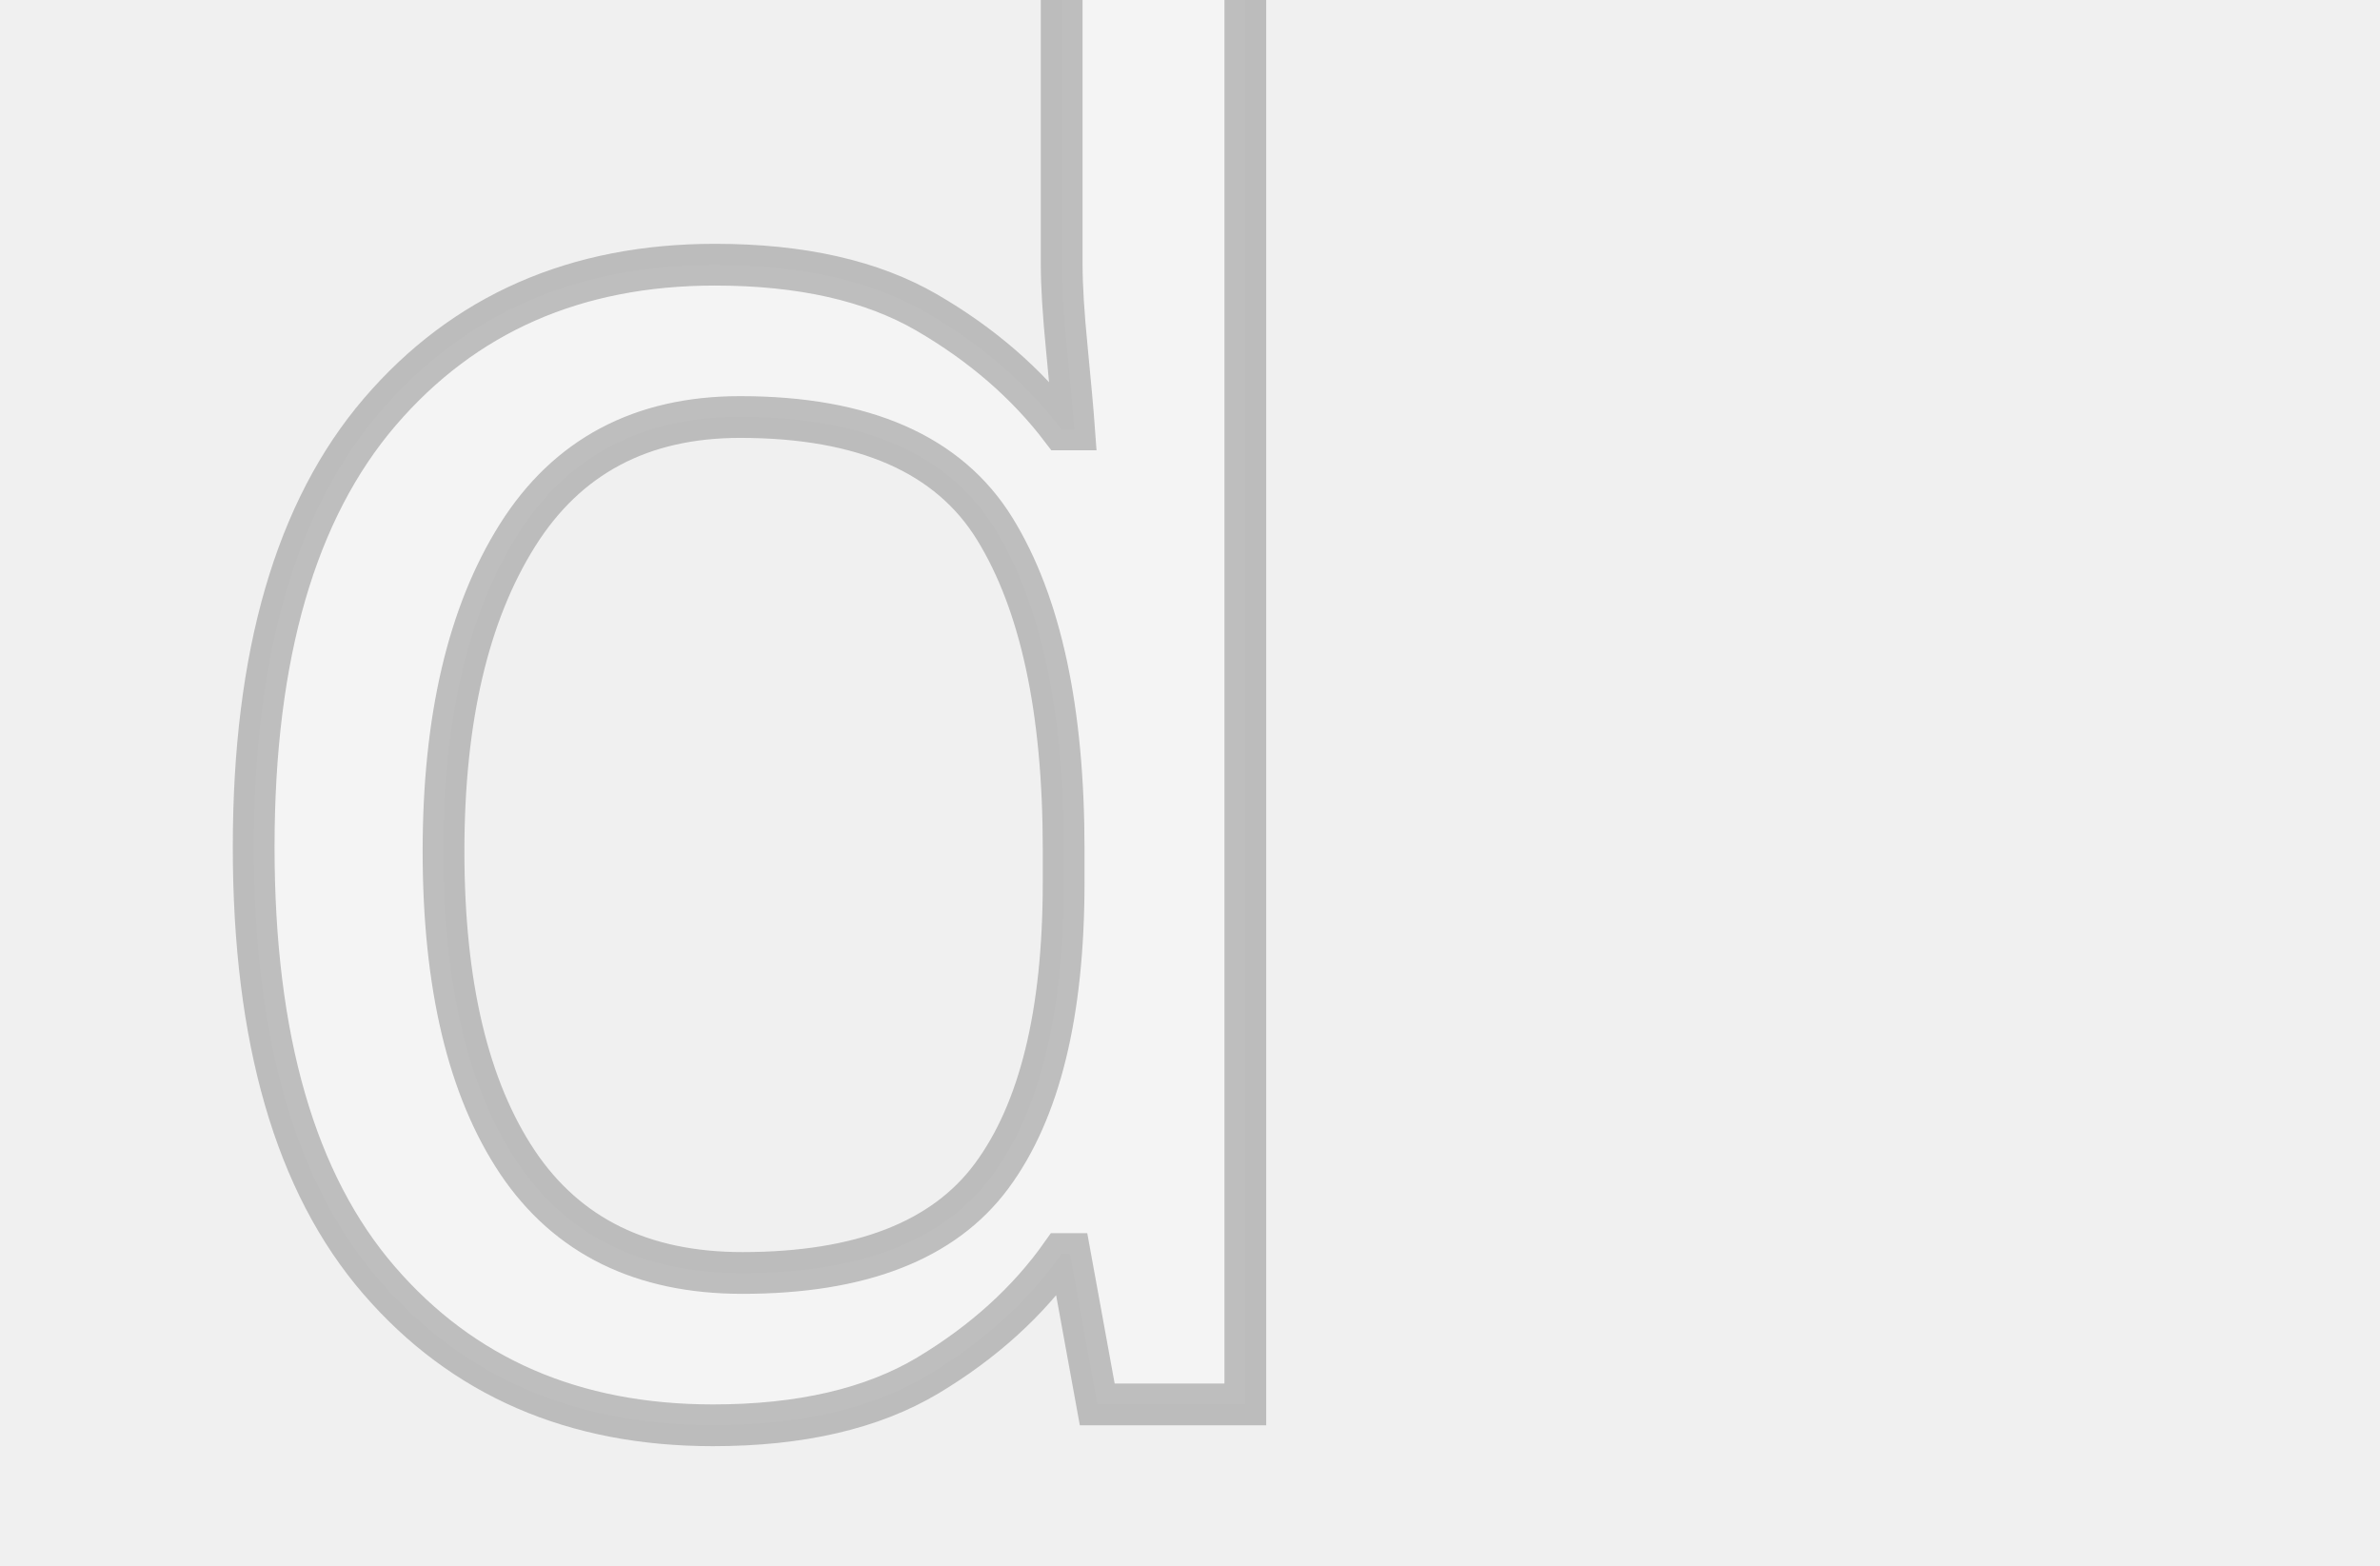
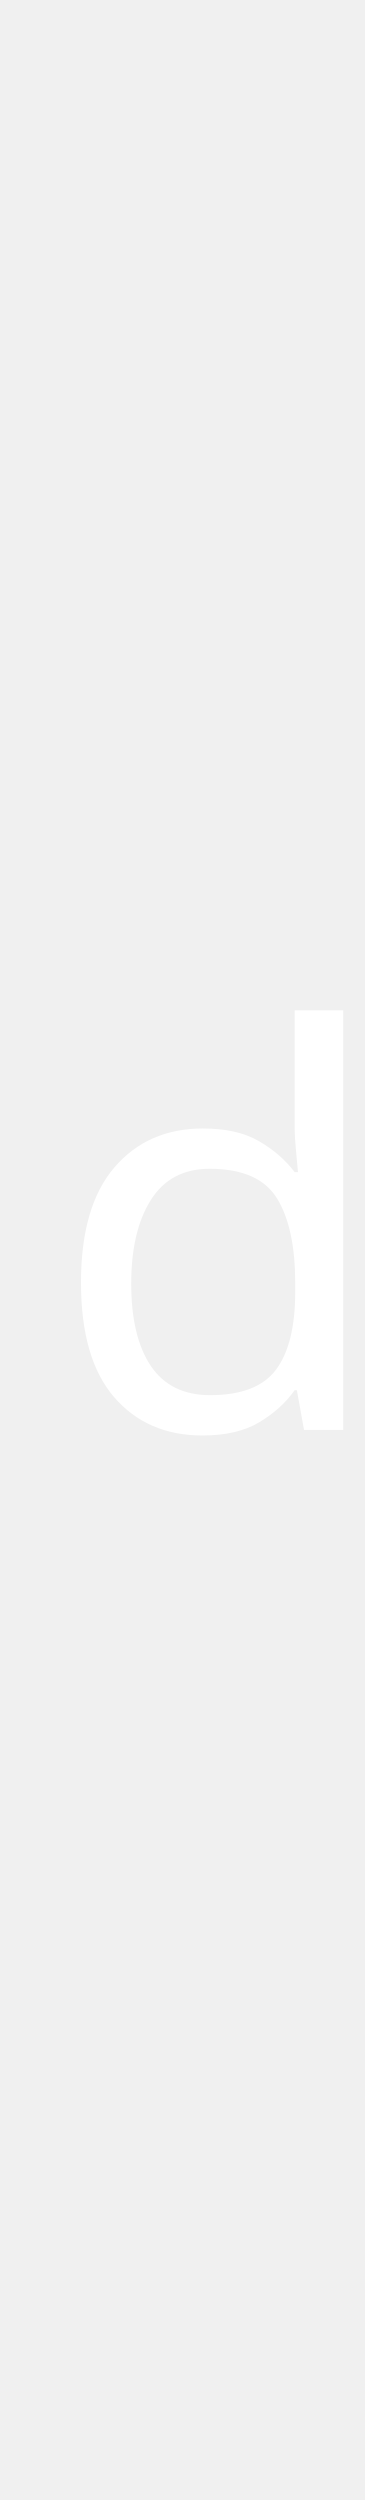
- <svg xmlns="http://www.w3.org/2000/svg" width="114" height="75" id="svg4138" version="1.1">
-   <defs id="defs4140">
-     <mask maskUnits="userSpaceOnUse" id="mask7297">
-       <text id="text7299" y="1046.286" x="1146" style="font-size:144px;font-style:normal;font-variant:normal;font-weight:normal;font-stretch:normal;fill:#ffffff;fill-opacity:1;stroke:none;font-family:Dustismo;-inkscape-font-specification:Dustismo" xml:space="preserve">
-         <tspan dx="0 0 2 -2" style="font-size:100px;fill:#ffffff;fill-opacity:1;stroke:none" y="1046.286" x="1146" id="tspan7301">sidux : Κῆρες</tspan>
+ <svg xmlns="http://www.w3.org/2000/svg" xmlns:xlink="http://www.w3.org/1999/xlink" width="175" height="1200" id="svg2" version="1.1" style="display:inline">
+   <defs id="defs4">
+     <linearGradient xlink:href="#linearGradient3934" id="linearGradient2973" gradientUnits="userSpaceOnUse" gradientTransform="matrix(3,0,0,1,165.3571,490.7637)" spreadMethod="reflect" x1="65.886" y1="109.662" x2="65.836" y2="-39.227" />
+     <linearGradient id="linearGradient3890">
+       <stop id="stop3892" offset="0" style="stop-color:#000000;stop-opacity:0;" />
+       <stop style="stop-color:#cccccc;stop-opacity:1;" offset="0.5" id="stop3898" />
+       <stop id="stop3894" offset="1" style="stop-color:#000000;stop-opacity:0;" />
+     </linearGradient>
+     <linearGradient y2="-39.227" x2="65.836" y1="109.662" x1="65.886" spreadMethod="reflect" gradientTransform="translate(297.0238,490.7637)" gradientUnits="userSpaceOnUse" id="linearGradient3944" xlink:href="#linearGradient3890" />
+     <linearGradient id="linearGradient3934">
+       <stop style="stop-color:#000000;stop-opacity:0;" offset="0" id="stop3936" />
+       <stop id="stop3938" offset="0.5" style="stop-color:#000000;stop-opacity:1;" />
+       <stop style="stop-color:#000000;stop-opacity:0;" offset="1" id="stop3940" />
+     </linearGradient>
+     <linearGradient y2="-39.227" x2="65.836" y1="109.662" x1="65.886" spreadMethod="reflect" gradientTransform="matrix(3,0,0,1,47.78087,543.3053)" gradientUnits="userSpaceOnUse" id="linearGradient3952" xlink:href="#linearGradient3934" />
+     <linearGradient xlink:href="#linearGradient3934" id="linearGradient4090" gradientUnits="userSpaceOnUse" gradientTransform="matrix(3,0,0,1,165.3571,490.7637)" spreadMethod="reflect" x1="65.886" y1="109.662" x2="65.836" y2="-39.227" />
+     <linearGradient xlink:href="#linearGradient3890" id="linearGradient4092" gradientUnits="userSpaceOnUse" gradientTransform="translate(297.0238,490.7637)" spreadMethod="reflect" x1="65.886" y1="109.662" x2="65.836" y2="-39.227" />
+     <linearGradient xlink:href="#linearGradient3934" id="linearGradient4100" gradientUnits="userSpaceOnUse" gradientTransform="matrix(3,0,0,1,165.3571,490.7637)" spreadMethod="reflect" x1="65.886" y1="109.662" x2="65.836" y2="-39.227" />
+     <linearGradient xlink:href="#linearGradient3890" id="linearGradient4102" gradientUnits="userSpaceOnUse" gradientTransform="translate(297.0238,490.7637)" spreadMethod="reflect" x1="65.886" y1="109.662" x2="65.836" y2="-39.227" />
+     <linearGradient xlink:href="#linearGradient3934" id="linearGradient4110" gradientUnits="userSpaceOnUse" gradientTransform="matrix(3,0,0,1,165.3571,490.7637)" spreadMethod="reflect" x1="65.886" y1="109.662" x2="65.836" y2="-39.227" />
+     <linearGradient xlink:href="#linearGradient3890" id="linearGradient4112" gradientUnits="userSpaceOnUse" gradientTransform="translate(297.0238,490.7637)" spreadMethod="reflect" x1="65.886" y1="109.662" x2="65.836" y2="-39.227" />
+     <linearGradient xlink:href="#linearGradient3934" id="linearGradient4120" gradientUnits="userSpaceOnUse" gradientTransform="matrix(3,0,0,1,165.3571,490.7637)" spreadMethod="reflect" x1="65.886" y1="109.662" x2="65.836" y2="-39.227" />
+     <linearGradient xlink:href="#linearGradient3890" id="linearGradient4122" gradientUnits="userSpaceOnUse" gradientTransform="translate(297.0238,490.7637)" spreadMethod="reflect" x1="65.886" y1="109.662" x2="65.836" y2="-39.227" />
+     <linearGradient xlink:href="#linearGradient3934" id="linearGradient4124" gradientUnits="userSpaceOnUse" gradientTransform="matrix(3,0,0,1,165.3571,490.7637)" spreadMethod="reflect" x1="65.886" y1="109.662" x2="65.836" y2="-39.227" />
+     <linearGradient xlink:href="#linearGradient3890" id="linearGradient4126" gradientUnits="userSpaceOnUse" gradientTransform="translate(297.0238,490.7637)" spreadMethod="reflect" x1="65.886" y1="109.662" x2="65.836" y2="-39.227" />
+     <filter id="filter4115" height="1.3" width="1.3" y="-0.15" x="-0.15" color-interpolation-filters="sRGB">
+       <feConvolveMatrix id="feConvolveMatrix4117" order="3 3" kernelMatrix="0 -1 0 0 -1 0 0 2 0" result="result1" divisor="6.03" />
+       <feTurbulence id="feTurbulence4119" numOctaves="3" baseFrequency="0.151 0.4" result="result0" />
+       <feColorMatrix id="feColorMatrix4121" result="result2" values="1 0 0 0 0 0 1 0 0 0 0 0 1 0 0 0 0 0 10 -3.5" />
+       <feComposite id="feComposite4123" in="result1" operator="in" in2="result2" />
+       <feMorphology id="feMorphology4125" operator="dilate" radius="1 30" />
+       <feColorMatrix id="feColorMatrix4127" values="1 0 0 0 0 0 1 0 0 0 0 0 1 0 0 0 0 0 50 0" result="result3" />
+       <feOffset id="feOffset4129" dx="0" dy="-30.4" result="result4" />
+       <feTurbulence id="feTurbulence4131" numOctaves="2" baseFrequency="0.032 0.025" result="result8" />
+       <feColorMatrix id="feColorMatrix4133" values="0 0 0 0 0.52 0 -0.4 0 0 0.45 0 0 1 0 0 0 0 0 1 0" result="result91" />
+       <feDisplacementMap id="feDisplacementMap4135" in2="result91" in="result4" xChannelSelector="R" yChannelSelector="G" scale="100" result="result9" />
+       <feComposite id="feComposite4137" in2="result9" in="SourceGraphic" result="fbSourceGraphic" />
+       <feColorMatrix result="fbSourceGraphicAlpha" in="fbSourceGraphic" values="0 0 0 -1 0 0 0 0 -1 0 0 0 0 -1 0 0 0 0 1 0" id="feColorMatrix4203" />
+       <feGaussianBlur id="feGaussianBlur4205" result="result1" in="fbSourceGraphic" stdDeviation="9.3" />
+       <feTurbulence id="feTurbulence4207" result="result0" numOctaves="4" baseFrequency="0.24" />
+       <feDisplacementMap id="feDisplacementMap4209" in2="result0" result="result2" scale="19.6" yChannelSelector="G" xChannelSelector="R" in="result1" />
+       <feColorMatrix id="feColorMatrix4211" values="2 0 0 0 0 0 2 0 0 0 0 0 2 0 0 0 0 0 0.7 0" result="result3" />
+       <feGaussianBlur id="feGaussianBlur4213" result="result4" in="fbSourceGraphic" stdDeviation="1.1" />
+       <feComposite id="feComposite4215" in2="result3" in="result4" result="fbSourceGraphic" />
+       <feColorMatrix result="fbSourceGraphicAlpha" in="fbSourceGraphic" values="0 0 0 -1 0 0 0 0 -1 0 0 0 0 -1 0 0 0 0 1 0" id="feColorMatrix4255" />
+       <feTurbulence id="feTurbulence4257" type="fractalNoise" numOctaves="2" baseFrequency="0.25 0.4" seed="5" />
+       <feColorMatrix id="feColorMatrix4259" result="result5" values="1 0 0 0 0 0 1 0 0 0 0 0 1 0 0 0 0 0 1 0 " />
+       <feComposite id="feComposite4261" in2="result5" in="fbSourceGraphic" operator="in" />
+       <feMorphology id="feMorphology4263" operator="dilate" radius="1.5" result="result3" />
+       <feTurbulence id="feTurbulence4265" numOctaves="1" baseFrequency="0.12" type="fractalNoise" seed="7" />
+       <feGaussianBlur id="feGaussianBlur4267" stdDeviation="0.5" result="result91" />
+       <feDisplacementMap id="feDisplacementMap4269" in2="result91" in="result3" xChannelSelector="R" yChannelSelector="G" scale="27" result="result4" />
+       <feComposite id="feComposite4271" in2="result4" in="result4" k3="0.8" k1="1.3" result="result2" operator="arithmetic" k2="0" k4="0" />
+       <feBlend id="feBlend4273" in2="result2" mode="screen" in="result2" />
+     </filter>
+     <filter id="filter4295" color-interpolation-filters="sRGB">
+       <feGaussianBlur id="feGaussianBlur4297" in="SourceGraphic" stdDeviation="0.01 40" />
+     </filter>
+   </defs>
+   <g id="layer1" transform="translate(0,147.6378)" style="display:inline">
+     <g transform="translate(-190.8573,262.8572)" id="layer1-0" style="opacity:1;fill:#ffffff;fill-opacity:1;stroke:none">
+       <text id="text3366" y="275.883" x="95.488" style="font-size:265.02px;font-style:normal;font-variant:normal;font-weight:normal;font-stretch:normal;text-align:start;line-height:125%;writing-mode:lr-tb;text-anchor:start;fill:#ffffff;fill-opacity:1;stroke:none;display:inline;font-family:Dustismo;-inkscape-font-specification:Dustismo" xml:space="preserve">
+         <tspan dx="119.666" y="275.883" x="95.488" id="tspan3368" style="letter-spacing:-1.886;fill:#ffffff;fill-opacity:1;stroke:none">d</tspan>
      </text>
-     </mask>
-     <filter id="filter7347" color-interpolation-filters="sRGB">
-       <feGaussianBlur stdDeviation="3.674" id="feGaussianBlur7349" />
-     </filter>
-     <mask maskUnits="userSpaceOnUse" id="mask7271">
-       <path id="path7273" d="m 1070,737.362 0,246 766,0 0,-246 -766,0 z m 403,81.312 9.719,0 -15.906,18.344 -7.469,0 L 1473,818.675 z m 8.438,7.062 10.594,0 20.219,30 20.094,-30 10.594,0 -25.781,38.188 0,34.719 -9.937,0 0,-34.719 -25.781,-38.188 z m -274.688,6.656 c 1.042,7e-5 1.939,0.346 2.688,1.062 0.749,0.716 1.125,1.615 1.125,2.656 0,1.042 -0.376,1.909 -1.125,2.625 -0.749,0.716 -1.646,1.063 -2.688,1.062 -1.009,6e-5 -1.906,-0.346 -2.688,-1.062 -0.781,-0.749 -1.188,-1.616 -1.188,-2.625 0,-1.009 0.406,-1.878 1.188,-2.594 0.781,-0.749 1.678,-1.125 2.688,-1.125 z m 51.125,0.094 6.438,0 0,66.156 -6.438,0 0,-8.5 c -4.167,6.38 -9.839,9.594 -17,9.594 -6.478,0 -12.178,-2.461 -17.094,-7.344 -4.883,-4.915 -7.312,-10.616 -7.312,-17.094 0,-6.51 2.458,-12.211 7.406,-17.094 4.981,-4.915 10.74,-7.375 17.25,-7.375 7.161,5e-5 12.746,3.214 16.75,9.594 l 0,-27.938 z m 432.031,10.156 c 7.812,6e-5 13.947,2.547 18.406,7.625 4.46,5.078 6.687,12.109 6.688,21.094 -10e-5,8.952 -2.228,15.983 -6.688,21.094 -4.46,5.078 -10.594,7.594 -18.406,7.594 -7.845,0 -14.009,-2.516 -18.469,-7.594 -4.427,-5.111 -6.625,-12.142 -6.625,-21.094 0,-8.984 2.198,-16.016 6.625,-21.094 4.46,-5.078 10.624,-7.625 18.469,-7.625 z m 63.531,0 c 2.767,6e-5 5.457,0.289 8.094,0.875 2.637,0.553 5.182,1.392 7.656,2.531 l 0,8.406 c -2.539,-1.4 -5.085,-2.441 -7.656,-3.125 -2.539,-0.716 -5.115,-1.062 -7.719,-1.062 -5.827,5e-5 -10.34,1.852 -13.562,5.563 -3.223,3.678 -4.844,8.858 -4.844,15.531 0,6.673 1.621,11.852 4.844,15.562 3.223,3.678 7.678,5.531 13.375,5.531 4.264,0 7.677,1.214 10.281,3.687 2.734,2.572 4.125,5.812 4.125,9.719 0,3.744 -1.216,6.927 -3.625,9.531 -2.604,2.832 -6.569,4.25 -11.875,4.25 0,-2.441 0,-4.901 0,-7.375 2.246,0.163 4.07,-0.474 5.438,-1.906 1.042,-1.139 1.562,-2.296 1.562,-3.5 0,-1.725 -0.521,-3.318 -1.562,-4.75 -1.009,-1.367 -2.456,-2.062 -4.344,-2.062 -8.757,0 -15.556,-2.574 -20.406,-7.75 -4.85,-5.176 -7.281,-12.148 -7.281,-20.938 0,-8.919 2.43,-15.952 7.312,-21.062 4.915,-5.111 11.659,-7.656 20.188,-7.656 z m -206.562,1.312 52.406,0 0,9 -6.906,0 0,33.594 c 0,2.344 0.406,4.021 1.188,5.062 0.814,1.009 2.116,1.531 3.906,1.531 0.488,10e-5 1.096,-0.06 1.812,-0.125 0.716,-0.098 1.178,-0.155 1.406,-0.187 l 0,6.5 c -1.139,0.423 -2.296,0.742 -3.5,0.937 -1.204,0.195 -2.421,0.281 -3.625,0.281 -3.906,0 -6.596,-1.04 -8.094,-3.156 -1.498,-2.148 -2.25,-6.114 -2.25,-11.844 l 0,-32.594 -20.188,0 0,45.687 -9.156,0 0,-45.687 -7,0 0,-9 z m 60.156,0 9.688,0 14.094,45.906 c 3.906,-4.036 7.495,-8.87 10.75,-14.469 2.474,-4.199 3.776,-8.104 3.906,-11.75 0.065,-1.725 -0.313,-4.213 -1.094,-7.469 -0.911,-3.874 -3.081,-7.954 -6.531,-12.219 l 9.094,0 c 2.246,2.897 4.096,6.37 5.594,10.406 1.367,3.711 2.062,6.836 2.063,9.375 -1e-4,6.38 -2.198,12.428 -6.625,18.125 -5.762,7.422 -10.652,13.005 -14.656,16.781 l -9.562,0 -16.719,-54.687 z m 82.875,6.312 c -4.818,5e-5 -8.638,1.88 -11.437,5.656 -2.8,3.744 -4.188,8.895 -4.188,15.438 0,6.543 1.389,11.693 4.156,15.469 2.8,3.743 6.619,5.625 11.469,5.625 4.785,0 8.575,-1.911 11.375,-5.688 2.8,-3.776 4.188,-8.896 4.188,-15.406 -1e-4,-6.478 -1.388,-11.599 -4.188,-15.375 -2.8,-3.809 -6.59,-5.719 -11.375,-5.719 z m -521.062,0.781 c 5.078,5e-5 9.535,0.983 13.344,2.969 4.622,2.409 7.225,5.882 7.844,10.406 l -6.125,1.312 c -1.204,-5.664 -6.588,-8.5 -16.094,-8.5 -2.93,0 -5.504,0.492 -7.75,1.469 -2.995,1.302 -4.5,3.241 -4.5,5.812 0,3.548 2.693,5.951 8.031,7.188 4.101,0.456 8.21,0.918 12.344,1.406 4.069,0.586 7.713,2.236 10.969,4.938 1.953,1.628 2.938,4.26 2.938,7.906 -1e-4,4.329 -2.344,7.802 -7.031,10.406 -3.906,2.181 -8.217,3.25 -12.938,3.25 -5.046,0 -9.473,-0.983 -13.281,-2.969 -4.59,-2.409 -7.194,-5.881 -7.813,-10.406 l 6.156,-1.312 c 0.195,2.897 2.133,5.126 5.844,6.656 2.832,1.139 5.987,1.688 9.438,1.687 2.93,10e-5 5.62,-0.521 8.094,-1.562 3.223,-1.335 4.844,-3.244 4.844,-5.75 0,-2.93 -1.938,-5.014 -5.844,-6.219 -1.009,-0.293 -5.119,-0.957 -12.312,-2.031 -5.306,-0.781 -8.982,-2.026 -11,-3.719 -1.888,-1.53 -3.131,-2.861 -3.75,-4 -0.716,-1.27 -1.062,-3.034 -1.062,-5.312 0,-4.492 2.256,-7.993 6.781,-10.5 3.711,-2.083 7.992,-3.125 12.875,-3.125 z m 246.937,0.625 c 1.465,5e-5 2.708,0.521 3.75,1.562 1.074,1.042 1.625,2.285 1.625,3.75 0,1.497 -0.521,2.801 -1.562,3.875 -1.042,1.074 -2.315,1.594 -3.813,1.594 -1.497,0 -2.771,-0.519 -3.812,-1.594 -1.009,-1.074 -1.5,-2.378 -1.5,-3.875 -1e-4,-1.465 0.521,-2.708 1.562,-3.75 1.042,-1.042 2.285,-1.562 3.75,-1.562 z m -218.469,0.25 12.562,0 0,46.719 -6.344,0 0,-40.375 -6.219,0 0,-6.344 z m 74.812,0 6.344,0 0,24.469 c -1e-4,4.557 1.187,8.435 3.531,11.625 2.604,3.581 6.075,5.344 10.438,5.344 4.753,0 8.398,-1.88 10.938,-5.656 2.181,-3.288 3.281,-7.426 3.281,-12.406 l 0,-23.375 6.344,0 0,46.719 -6.344,0 0,-6.687 c -3.548,5.176 -8.294,7.781 -14.219,7.781 -6.575,0 -11.698,-2.315 -15.344,-6.938 -3.32,-4.199 -4.969,-9.668 -4.969,-16.406 l 0,-24.469 z m 50.5,0 7.938,0 13.156,18 13.156,-18 8.031,0 -17.094,23.531 17.094,23.187 -8.156,0 -13.031,-17.875 -13,17.875 -8.094,0 17.188,-23.187 -17.188,-23.531 z m -81.5,5.281 c -4.785,0 -9.039,1.822 -12.75,5.5 -3.711,3.646 -5.562,7.841 -5.562,12.594 0,4.753 1.823,8.948 5.469,12.594 3.646,3.646 7.841,5.469 12.594,5.469 4.753,0 8.745,-1.822 12,-5.5 3.158,-3.548 4.75,-7.745 4.75,-12.562 0,-4.818 -1.534,-8.983 -4.594,-12.531 -3.223,-3.711 -7.186,-5.562 -11.906,-5.562 z m 174.094,30.469 c 0.18,-0.017 0.375,0 0.562,0 1.497,0 2.771,0.519 3.813,1.594 1.042,1.074 1.562,2.378 1.562,3.875 0,1.497 -0.521,2.74 -1.562,3.781 -1.042,1.009 -2.315,1.531 -3.813,1.531 -1.497,0 -2.771,-0.522 -3.812,-1.531 -1.009,-1.042 -1.5,-2.284 -1.5,-3.781 -1e-4,-1.497 0.491,-2.801 1.5,-3.875 0.911,-0.94 1.99,-1.476 3.25,-1.594 z" style="fill:#ffffff;fill-opacity:1;fill-rule:nonzero;stroke:#ffffff;stroke-width:1.5;stroke-linecap:square;stroke-linejoin:bevel;stroke-miterlimit:1;stroke-opacity:1;stroke-dasharray:none;stroke-dashoffset:0" />
-     </mask>
-     <mask maskUnits="userSpaceOnUse" id="mask7275">
-       <path style="fill:#ffffff;fill-opacity:1;fill-rule:nonzero;stroke:#ffffff;stroke-width:1.5;stroke-linecap:square;stroke-linejoin:bevel;stroke-miterlimit:1;stroke-opacity:1;stroke-dasharray:none;stroke-dashoffset:0" d="m 1070,737.362 0,246 766,0 0,-246 -766,0 z m 403,81.312 9.719,0 -15.906,18.344 -7.469,0 L 1473,818.675 z m 8.438,7.062 10.594,0 20.219,30 20.094,-30 10.594,0 -25.781,38.188 0,34.719 -9.937,0 0,-34.719 -25.781,-38.188 z m -274.688,6.656 c 1.042,7e-5 1.939,0.346 2.688,1.062 0.749,0.716 1.125,1.615 1.125,2.656 0,1.042 -0.376,1.909 -1.125,2.625 -0.749,0.716 -1.646,1.063 -2.688,1.062 -1.009,6e-5 -1.906,-0.346 -2.688,-1.062 -0.781,-0.749 -1.188,-1.616 -1.188,-2.625 0,-1.009 0.406,-1.878 1.188,-2.594 0.781,-0.749 1.678,-1.125 2.688,-1.125 z m 51.125,0.094 6.438,0 0,66.156 -6.438,0 0,-8.5 c -4.167,6.38 -9.839,9.594 -17,9.594 -6.478,0 -12.178,-2.461 -17.094,-7.344 -4.883,-4.915 -7.312,-10.616 -7.312,-17.094 0,-6.51 2.458,-12.211 7.406,-17.094 4.981,-4.915 10.74,-7.375 17.25,-7.375 7.161,5e-5 12.746,3.214 16.75,9.594 l 0,-27.938 z m 432.031,10.156 c 7.812,6e-5 13.947,2.547 18.406,7.625 4.46,5.078 6.687,12.109 6.688,21.094 -10e-5,8.952 -2.228,15.983 -6.688,21.094 -4.46,5.078 -10.594,7.594 -18.406,7.594 -7.845,0 -14.009,-2.516 -18.469,-7.594 -4.427,-5.111 -6.625,-12.142 -6.625,-21.094 0,-8.984 2.198,-16.016 6.625,-21.094 4.46,-5.078 10.624,-7.625 18.469,-7.625 z m 63.531,0 c 2.767,6e-5 5.457,0.289 8.094,0.875 2.637,0.553 5.182,1.392 7.656,2.531 l 0,8.406 c -2.539,-1.4 -5.085,-2.441 -7.656,-3.125 -2.539,-0.716 -5.115,-1.062 -7.719,-1.062 -5.827,5e-5 -10.34,1.852 -13.562,5.563 -3.223,3.678 -4.844,8.858 -4.844,15.531 0,6.673 1.621,11.852 4.844,15.562 3.223,3.678 7.678,5.531 13.375,5.531 4.264,0 7.677,1.214 10.281,3.687 2.734,2.572 4.125,5.812 4.125,9.719 0,3.744 -1.216,6.927 -3.625,9.531 -2.604,2.832 -6.569,4.25 -11.875,4.25 0,-2.441 0,-4.901 0,-7.375 2.246,0.163 4.07,-0.474 5.438,-1.906 1.042,-1.139 1.562,-2.296 1.562,-3.5 0,-1.725 -0.521,-3.318 -1.562,-4.75 -1.009,-1.367 -2.456,-2.062 -4.344,-2.062 -8.757,0 -15.556,-2.574 -20.406,-7.75 -4.85,-5.176 -7.281,-12.148 -7.281,-20.938 0,-8.919 2.43,-15.952 7.312,-21.062 4.915,-5.111 11.659,-7.656 20.188,-7.656 z m -206.562,1.312 52.406,0 0,9 -6.906,0 0,33.594 c 0,2.344 0.406,4.021 1.188,5.062 0.814,1.009 2.116,1.531 3.906,1.531 0.488,10e-5 1.096,-0.06 1.812,-0.125 0.716,-0.098 1.178,-0.155 1.406,-0.187 l 0,6.5 c -1.139,0.423 -2.296,0.742 -3.5,0.937 -1.204,0.195 -2.421,0.281 -3.625,0.281 -3.906,0 -6.596,-1.04 -8.094,-3.156 -1.498,-2.148 -2.25,-6.114 -2.25,-11.844 l 0,-32.594 -20.188,0 0,45.687 -9.156,0 0,-45.687 -7,0 0,-9 z m 60.156,0 9.688,0 14.094,45.906 c 3.906,-4.036 7.495,-8.87 10.75,-14.469 2.474,-4.199 3.776,-8.104 3.906,-11.75 0.065,-1.725 -0.313,-4.213 -1.094,-7.469 -0.911,-3.874 -3.081,-7.954 -6.531,-12.219 l 9.094,0 c 2.246,2.897 4.096,6.37 5.594,10.406 1.367,3.711 2.062,6.836 2.063,9.375 -1e-4,6.38 -2.198,12.428 -6.625,18.125 -5.762,7.422 -10.652,13.005 -14.656,16.781 l -9.562,0 -16.719,-54.687 z m 82.875,6.312 c -4.818,5e-5 -8.638,1.88 -11.437,5.656 -2.8,3.744 -4.188,8.895 -4.188,15.438 0,6.543 1.389,11.693 4.156,15.469 2.8,3.743 6.619,5.625 11.469,5.625 4.785,0 8.575,-1.911 11.375,-5.688 2.8,-3.776 4.188,-8.896 4.188,-15.406 -1e-4,-6.478 -1.388,-11.599 -4.188,-15.375 -2.8,-3.809 -6.59,-5.719 -11.375,-5.719 z m -521.062,0.781 c 5.078,5e-5 9.535,0.983 13.344,2.969 4.622,2.409 7.225,5.882 7.844,10.406 l -6.125,1.312 c -1.204,-5.664 -6.588,-8.5 -16.094,-8.5 -2.93,0 -5.504,0.492 -7.75,1.469 -2.995,1.302 -4.5,3.241 -4.5,5.812 0,3.548 2.693,5.951 8.031,7.188 4.101,0.456 8.21,0.918 12.344,1.406 4.069,0.586 7.713,2.236 10.969,4.938 1.953,1.628 2.938,4.26 2.938,7.906 -1e-4,4.329 -2.344,7.802 -7.031,10.406 -3.906,2.181 -8.217,3.25 -12.938,3.25 -5.046,0 -9.473,-0.983 -13.281,-2.969 -4.59,-2.409 -7.194,-5.881 -7.813,-10.406 l 6.156,-1.312 c 0.195,2.897 2.133,5.126 5.844,6.656 2.832,1.139 5.987,1.688 9.438,1.687 2.93,10e-5 5.62,-0.521 8.094,-1.562 3.223,-1.335 4.844,-3.244 4.844,-5.75 0,-2.93 -1.938,-5.014 -5.844,-6.219 -1.009,-0.293 -5.119,-0.957 -12.312,-2.031 -5.306,-0.781 -8.982,-2.026 -11,-3.719 -1.888,-1.53 -3.131,-2.861 -3.75,-4 -0.716,-1.27 -1.062,-3.034 -1.062,-5.312 0,-4.492 2.256,-7.993 6.781,-10.5 3.711,-2.083 7.992,-3.125 12.875,-3.125 z m 246.937,0.625 c 1.465,5e-5 2.708,0.521 3.75,1.562 1.074,1.042 1.625,2.285 1.625,3.75 0,1.497 -0.521,2.801 -1.562,3.875 -1.042,1.074 -2.315,1.594 -3.813,1.594 -1.497,0 -2.771,-0.519 -3.812,-1.594 -1.009,-1.074 -1.5,-2.378 -1.5,-3.875 -1e-4,-1.465 0.521,-2.708 1.562,-3.75 1.042,-1.042 2.285,-1.562 3.75,-1.562 z m -218.469,0.25 12.562,0 0,46.719 -6.344,0 0,-40.375 -6.219,0 0,-6.344 z m 74.812,0 6.344,0 0,24.469 c -1e-4,4.557 1.187,8.435 3.531,11.625 2.604,3.581 6.075,5.344 10.438,5.344 4.753,0 8.398,-1.88 10.938,-5.656 2.181,-3.288 3.281,-7.426 3.281,-12.406 l 0,-23.375 6.344,0 0,46.719 -6.344,0 0,-6.687 c -3.548,5.176 -8.294,7.781 -14.219,7.781 -6.575,0 -11.698,-2.315 -15.344,-6.938 -3.32,-4.199 -4.969,-9.668 -4.969,-16.406 l 0,-24.469 z m 50.5,0 7.938,0 13.156,18 13.156,-18 8.031,0 -17.094,23.531 17.094,23.187 -8.156,0 -13.031,-17.875 -13,17.875 -8.094,0 17.188,-23.187 -17.188,-23.531 z m -81.5,5.281 c -4.785,0 -9.039,1.822 -12.75,5.5 -3.711,3.646 -5.562,7.841 -5.562,12.594 0,4.753 1.823,8.948 5.469,12.594 3.646,3.646 7.841,5.469 12.594,5.469 4.753,0 8.745,-1.822 12,-5.5 3.158,-3.548 4.75,-7.745 4.75,-12.562 0,-4.818 -1.534,-8.983 -4.594,-12.531 -3.223,-3.711 -7.186,-5.562 -11.906,-5.562 z m 174.094,30.469 c 0.18,-0.017 0.375,0 0.562,0 1.497,0 2.771,0.519 3.813,1.594 1.042,1.074 1.562,2.378 1.562,3.875 0,1.497 -0.521,2.74 -1.562,3.781 -1.042,1.009 -2.315,1.531 -3.813,1.531 -1.497,0 -2.771,-0.522 -3.812,-1.531 -1.009,-1.042 -1.5,-2.284 -1.5,-3.781 -1e-4,-1.497 0.491,-2.801 1.5,-3.875 0.911,-0.94 1.99,-1.476 3.25,-1.594 z" id="path7277" />
-     </mask>
-     <mask maskUnits="userSpaceOnUse" id="mask4119">
-       <path style="fill:#ffffff;fill-opacity:1;fill-rule:nonzero;stroke:#ffffff;stroke-width:1.5;stroke-linecap:square;stroke-linejoin:bevel;stroke-miterlimit:1;stroke-opacity:1;stroke-dasharray:none;stroke-dashoffset:0" d="m 1070,737.362 0,246 766,0 0,-246 -766,0 z m 403,81.312 9.719,0 -15.906,18.344 -7.469,0 L 1473,818.675 z m 8.438,7.062 10.594,0 20.219,30 20.094,-30 10.594,0 -25.781,38.188 0,34.719 -9.937,0 0,-34.719 -25.781,-38.188 z m -274.688,6.656 c 1.042,7e-5 1.939,0.346 2.688,1.062 0.749,0.716 1.125,1.615 1.125,2.656 0,1.042 -0.376,1.909 -1.125,2.625 -0.749,0.716 -1.646,1.063 -2.688,1.062 -1.009,6e-5 -1.906,-0.346 -2.688,-1.062 -0.781,-0.749 -1.188,-1.616 -1.188,-2.625 0,-1.009 0.406,-1.878 1.188,-2.594 0.781,-0.749 1.678,-1.125 2.688,-1.125 z m 51.125,0.094 6.438,0 0,66.156 -6.438,0 0,-8.5 c -4.167,6.38 -9.839,9.594 -17,9.594 -6.478,0 -12.178,-2.461 -17.094,-7.344 -4.883,-4.915 -7.312,-10.616 -7.312,-17.094 0,-6.51 2.458,-12.211 7.406,-17.094 4.981,-4.915 10.74,-7.375 17.25,-7.375 7.161,5e-5 12.746,3.214 16.75,9.594 l 0,-27.938 z m 432.031,10.156 c 7.812,6e-5 13.947,2.547 18.406,7.625 4.46,5.078 6.687,12.109 6.688,21.094 -10e-5,8.952 -2.228,15.983 -6.688,21.094 -4.46,5.078 -10.594,7.594 -18.406,7.594 -7.845,0 -14.009,-2.516 -18.469,-7.594 -4.427,-5.111 -6.625,-12.142 -6.625,-21.094 0,-8.984 2.198,-16.016 6.625,-21.094 4.46,-5.078 10.624,-7.625 18.469,-7.625 z m 63.531,0 c 2.767,6e-5 5.457,0.289 8.094,0.875 2.637,0.553 5.182,1.392 7.656,2.531 l 0,8.406 c -2.539,-1.4 -5.085,-2.441 -7.656,-3.125 -2.539,-0.716 -5.115,-1.062 -7.719,-1.062 -5.827,5e-5 -10.34,1.852 -13.562,5.563 -3.223,3.678 -4.844,8.858 -4.844,15.531 0,6.673 1.621,11.852 4.844,15.562 3.223,3.678 7.678,5.531 13.375,5.531 4.264,0 7.677,1.214 10.281,3.687 2.734,2.572 4.125,5.812 4.125,9.719 0,3.744 -1.216,6.927 -3.625,9.531 -2.604,2.832 -6.569,4.25 -11.875,4.25 0,-2.441 0,-4.901 0,-7.375 2.246,0.163 4.07,-0.474 5.438,-1.906 1.042,-1.139 1.562,-2.296 1.562,-3.5 0,-1.725 -0.521,-3.318 -1.562,-4.75 -1.009,-1.367 -2.456,-2.062 -4.344,-2.062 -8.757,0 -15.556,-2.574 -20.406,-7.75 -4.85,-5.176 -7.281,-12.148 -7.281,-20.938 0,-8.919 2.43,-15.952 7.312,-21.062 4.915,-5.111 11.659,-7.656 20.188,-7.656 z m -206.562,1.312 52.406,0 0,9 -6.906,0 0,33.594 c 0,2.344 0.406,4.021 1.188,5.062 0.814,1.009 2.116,1.531 3.906,1.531 0.488,10e-5 1.096,-0.06 1.812,-0.125 0.716,-0.098 1.178,-0.155 1.406,-0.187 l 0,6.5 c -1.139,0.423 -2.296,0.742 -3.5,0.937 -1.204,0.195 -2.421,0.281 -3.625,0.281 -3.906,0 -6.596,-1.04 -8.094,-3.156 -1.498,-2.148 -2.25,-6.114 -2.25,-11.844 l 0,-32.594 -20.188,0 0,45.687 -9.156,0 0,-45.687 -7,0 0,-9 z m 60.156,0 9.688,0 14.094,45.906 c 3.906,-4.036 7.495,-8.87 10.75,-14.469 2.474,-4.199 3.776,-8.104 3.906,-11.75 0.065,-1.725 -0.313,-4.213 -1.094,-7.469 -0.911,-3.874 -3.081,-7.954 -6.531,-12.219 l 9.094,0 c 2.246,2.897 4.096,6.37 5.594,10.406 1.367,3.711 2.062,6.836 2.063,9.375 -1e-4,6.38 -2.198,12.428 -6.625,18.125 -5.762,7.422 -10.652,13.005 -14.656,16.781 l -9.562,0 -16.719,-54.687 z m 82.875,6.312 c -4.818,5e-5 -8.638,1.88 -11.437,5.656 -2.8,3.744 -4.188,8.895 -4.188,15.438 0,6.543 1.389,11.693 4.156,15.469 2.8,3.743 6.619,5.625 11.469,5.625 4.785,0 8.575,-1.911 11.375,-5.688 2.8,-3.776 4.188,-8.896 4.188,-15.406 -1e-4,-6.478 -1.388,-11.599 -4.188,-15.375 -2.8,-3.809 -6.59,-5.719 -11.375,-5.719 z m -521.062,0.781 c 5.078,5e-5 9.535,0.983 13.344,2.969 4.622,2.409 7.225,5.882 7.844,10.406 l -6.125,1.312 c -1.204,-5.664 -6.588,-8.5 -16.094,-8.5 -2.93,0 -5.504,0.492 -7.75,1.469 -2.995,1.302 -4.5,3.241 -4.5,5.812 0,3.548 2.693,5.951 8.031,7.188 4.101,0.456 8.21,0.918 12.344,1.406 4.069,0.586 7.713,2.236 10.969,4.938 1.953,1.628 2.938,4.26 2.938,7.906 -1e-4,4.329 -2.344,7.802 -7.031,10.406 -3.906,2.181 -8.217,3.25 -12.938,3.25 -5.046,0 -9.473,-0.983 -13.281,-2.969 -4.59,-2.409 -7.194,-5.881 -7.813,-10.406 l 6.156,-1.312 c 0.195,2.897 2.133,5.126 5.844,6.656 2.832,1.139 5.987,1.688 9.438,1.687 2.93,10e-5 5.62,-0.521 8.094,-1.562 3.223,-1.335 4.844,-3.244 4.844,-5.75 0,-2.93 -1.938,-5.014 -5.844,-6.219 -1.009,-0.293 -5.119,-0.957 -12.312,-2.031 -5.306,-0.781 -8.982,-2.026 -11,-3.719 -1.888,-1.53 -3.131,-2.861 -3.75,-4 -0.716,-1.27 -1.062,-3.034 -1.062,-5.312 0,-4.492 2.256,-7.993 6.781,-10.5 3.711,-2.083 7.992,-3.125 12.875,-3.125 z m 246.937,0.625 c 1.465,5e-5 2.708,0.521 3.75,1.562 1.074,1.042 1.625,2.285 1.625,3.75 0,1.497 -0.521,2.801 -1.562,3.875 -1.042,1.074 -2.315,1.594 -3.813,1.594 -1.497,0 -2.771,-0.519 -3.812,-1.594 -1.009,-1.074 -1.5,-2.378 -1.5,-3.875 -1e-4,-1.465 0.521,-2.708 1.562,-3.75 1.042,-1.042 2.285,-1.562 3.75,-1.562 z m -218.469,0.25 12.562,0 0,46.719 -6.344,0 0,-40.375 -6.219,0 0,-6.344 z m 74.812,0 6.344,0 0,24.469 c -1e-4,4.557 1.187,8.435 3.531,11.625 2.604,3.581 6.075,5.344 10.438,5.344 4.753,0 8.398,-1.88 10.938,-5.656 2.181,-3.288 3.281,-7.426 3.281,-12.406 l 0,-23.375 6.344,0 0,46.719 -6.344,0 0,-6.687 c -3.548,5.176 -8.294,7.781 -14.219,7.781 -6.575,0 -11.698,-2.315 -15.344,-6.938 -3.32,-4.199 -4.969,-9.668 -4.969,-16.406 l 0,-24.469 z m 50.5,0 7.938,0 13.156,18 13.156,-18 8.031,0 -17.094,23.531 17.094,23.187 -8.156,0 -13.031,-17.875 -13,17.875 -8.094,0 17.188,-23.187 -17.188,-23.531 z m -81.5,5.281 c -4.785,0 -9.039,1.822 -12.75,5.5 -3.711,3.646 -5.562,7.841 -5.562,12.594 0,4.753 1.823,8.948 5.469,12.594 3.646,3.646 7.841,5.469 12.594,5.469 4.753,0 8.745,-1.822 12,-5.5 3.158,-3.548 4.75,-7.745 4.75,-12.562 0,-4.818 -1.534,-8.983 -4.594,-12.531 -3.223,-3.711 -7.186,-5.562 -11.906,-5.562 z m 174.094,30.469 c 0.18,-0.017 0.375,0 0.562,0 1.497,0 2.771,0.519 3.813,1.594 1.042,1.074 1.562,2.378 1.562,3.875 0,1.497 -0.521,2.74 -1.562,3.781 -1.042,1.009 -2.315,1.531 -3.813,1.531 -1.497,0 -2.771,-0.522 -3.812,-1.531 -1.009,-1.042 -1.5,-2.284 -1.5,-3.781 -1e-4,-1.497 0.491,-2.801 1.5,-3.875 0.911,-0.94 1.99,-1.476 3.25,-1.594 z" id="path4121" />
-     </mask>
-     <filter id="filter3712" color-interpolation-filters="sRGB">
-       <feGaussianBlur stdDeviation="2.314" id="feGaussianBlur3714" />
-     </filter>
-     <clipPath clipPathUnits="userSpaceOnUse" id="clipPath2928">
-       <rect style="fill:#ffffff;fill-opacity:1;fill-rule:nonzero;stroke:none" id="rect2930" width="56.296" height="98.173" x="1212.887" y="963.52" />
-     </clipPath>
-   </defs>
-   <g id="layer1" transform="translate(154.2289,-570.8998)">
-     <text xml:space="preserve" style="font-size:144px;font-style:normal;font-variant:normal;font-weight:normal;font-stretch:normal;opacity:0.25;fill:#ffffff;fill-opacity:1;stroke:none;display:inline;enable-background:new;font-family:Dustismo;-inkscape-font-specification:Dustismo" x="-149.577" y="638.172" id="sidux">
-       <tspan id="tspan2858" x="-149.577" y="638.172" style="font-size:100px;fill:#ffffff;fill-opacity:1;stroke:none" dx="2">d</tspan>
-     </text>
-     <path transform="translate(-1364.137,-408.1141)" style="opacity:0.5;fill:#ffffff;fill-opacity:1;fill-rule:nonzero;stroke:none;display:inline;filter:url(#filter7347);enable-background:new" d="m 1102.815,823.704 -2.963,167.704 c 0,0 72.765,45.2 172.445,43.259 99.68,-1.941 141.793,-28.593 242.37,-26.667 100.577,1.927 114.046,23.859 205.037,26.667 90.991,2.808 148.741,-36.741 148.741,-36.741 l -1.185,-170.074 z" id="sidux-top-mask" mask="url(#mask7297)" clip-path="url(#clipPath2928)" />
-     <text id="sidux-outline" y="638.172" x="-149.577" style="font-size:144px;font-style:normal;font-variant:normal;font-weight:normal;font-stretch:normal;fill:none;stroke:#999999;stroke-width:2;stroke-miterlimit:4;stroke-opacity:0.6;stroke-dasharray:none;display:inline;enable-background:new;font-family:Dustismo;-inkscape-font-specification:Dustismo" xml:space="preserve">
-       <tspan dx="2" style="font-size:100px;fill:none;stroke:#999999;stroke-width:2;stroke-miterlimit:4;stroke-opacity:0.6;stroke-dasharray:none" y="638.172" x="-149.577" id="tspan7305">d</tspan>
-     </text>
+     </g>
  </g>
</svg>
